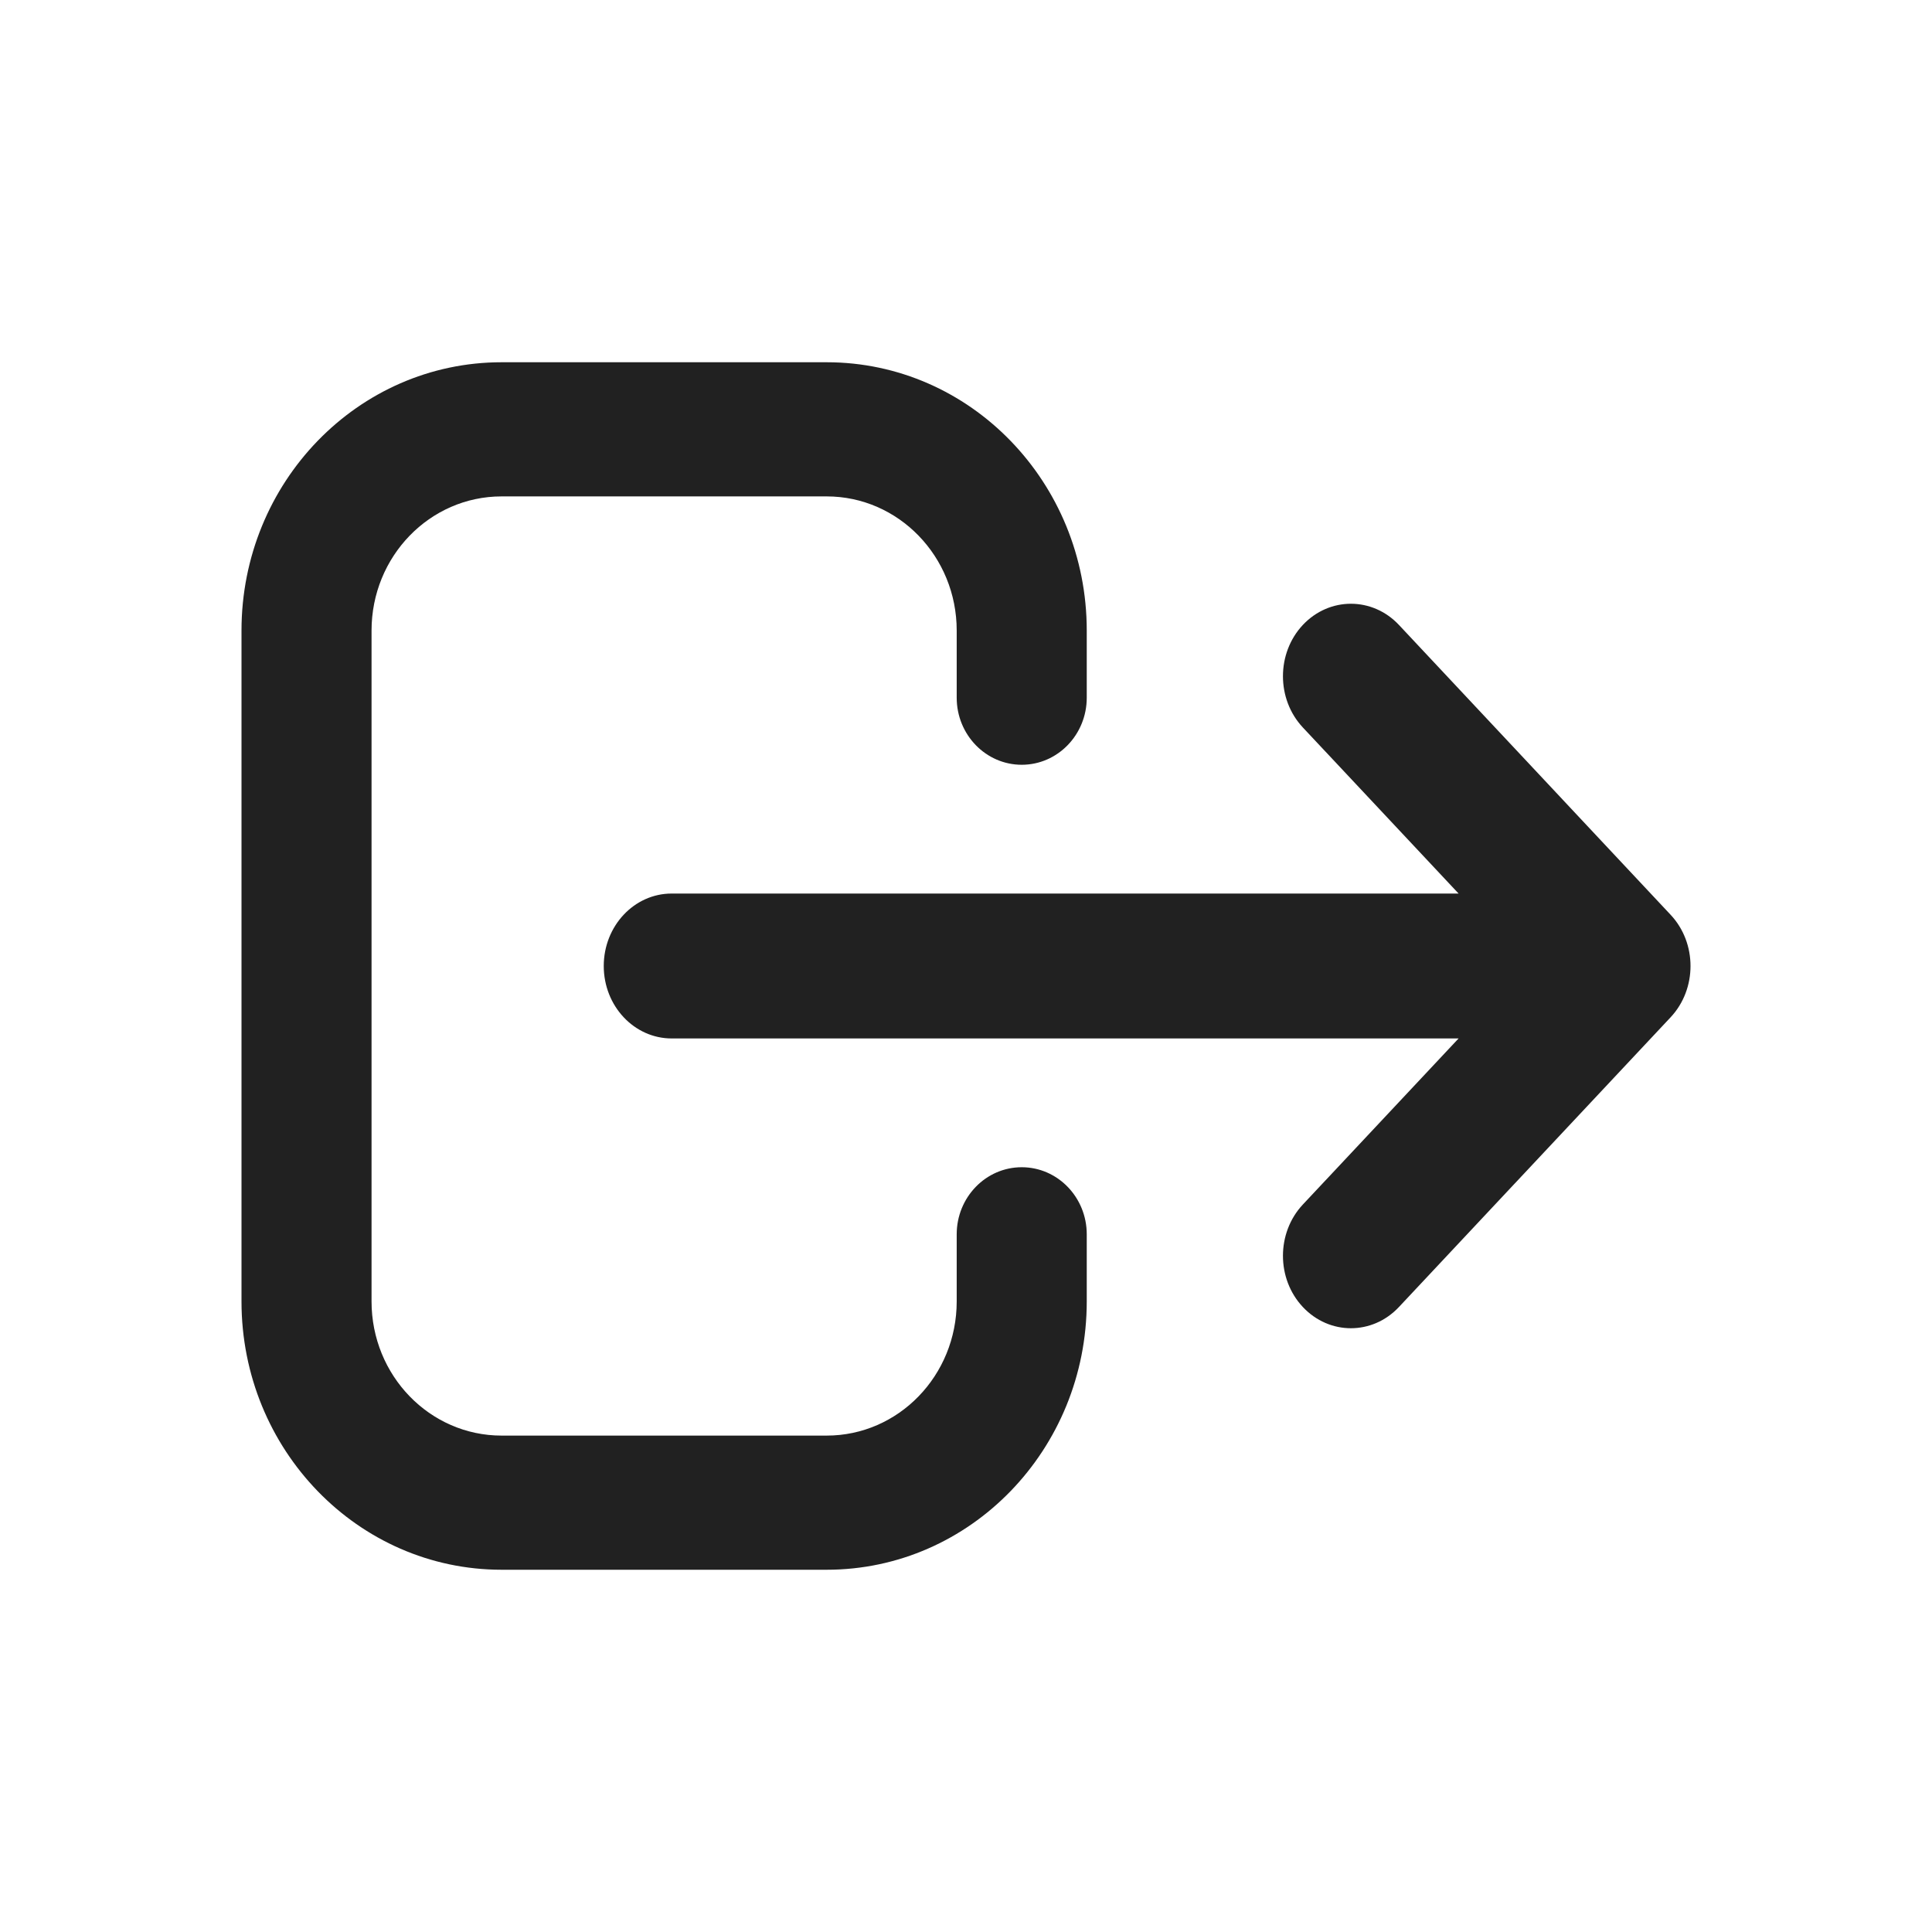
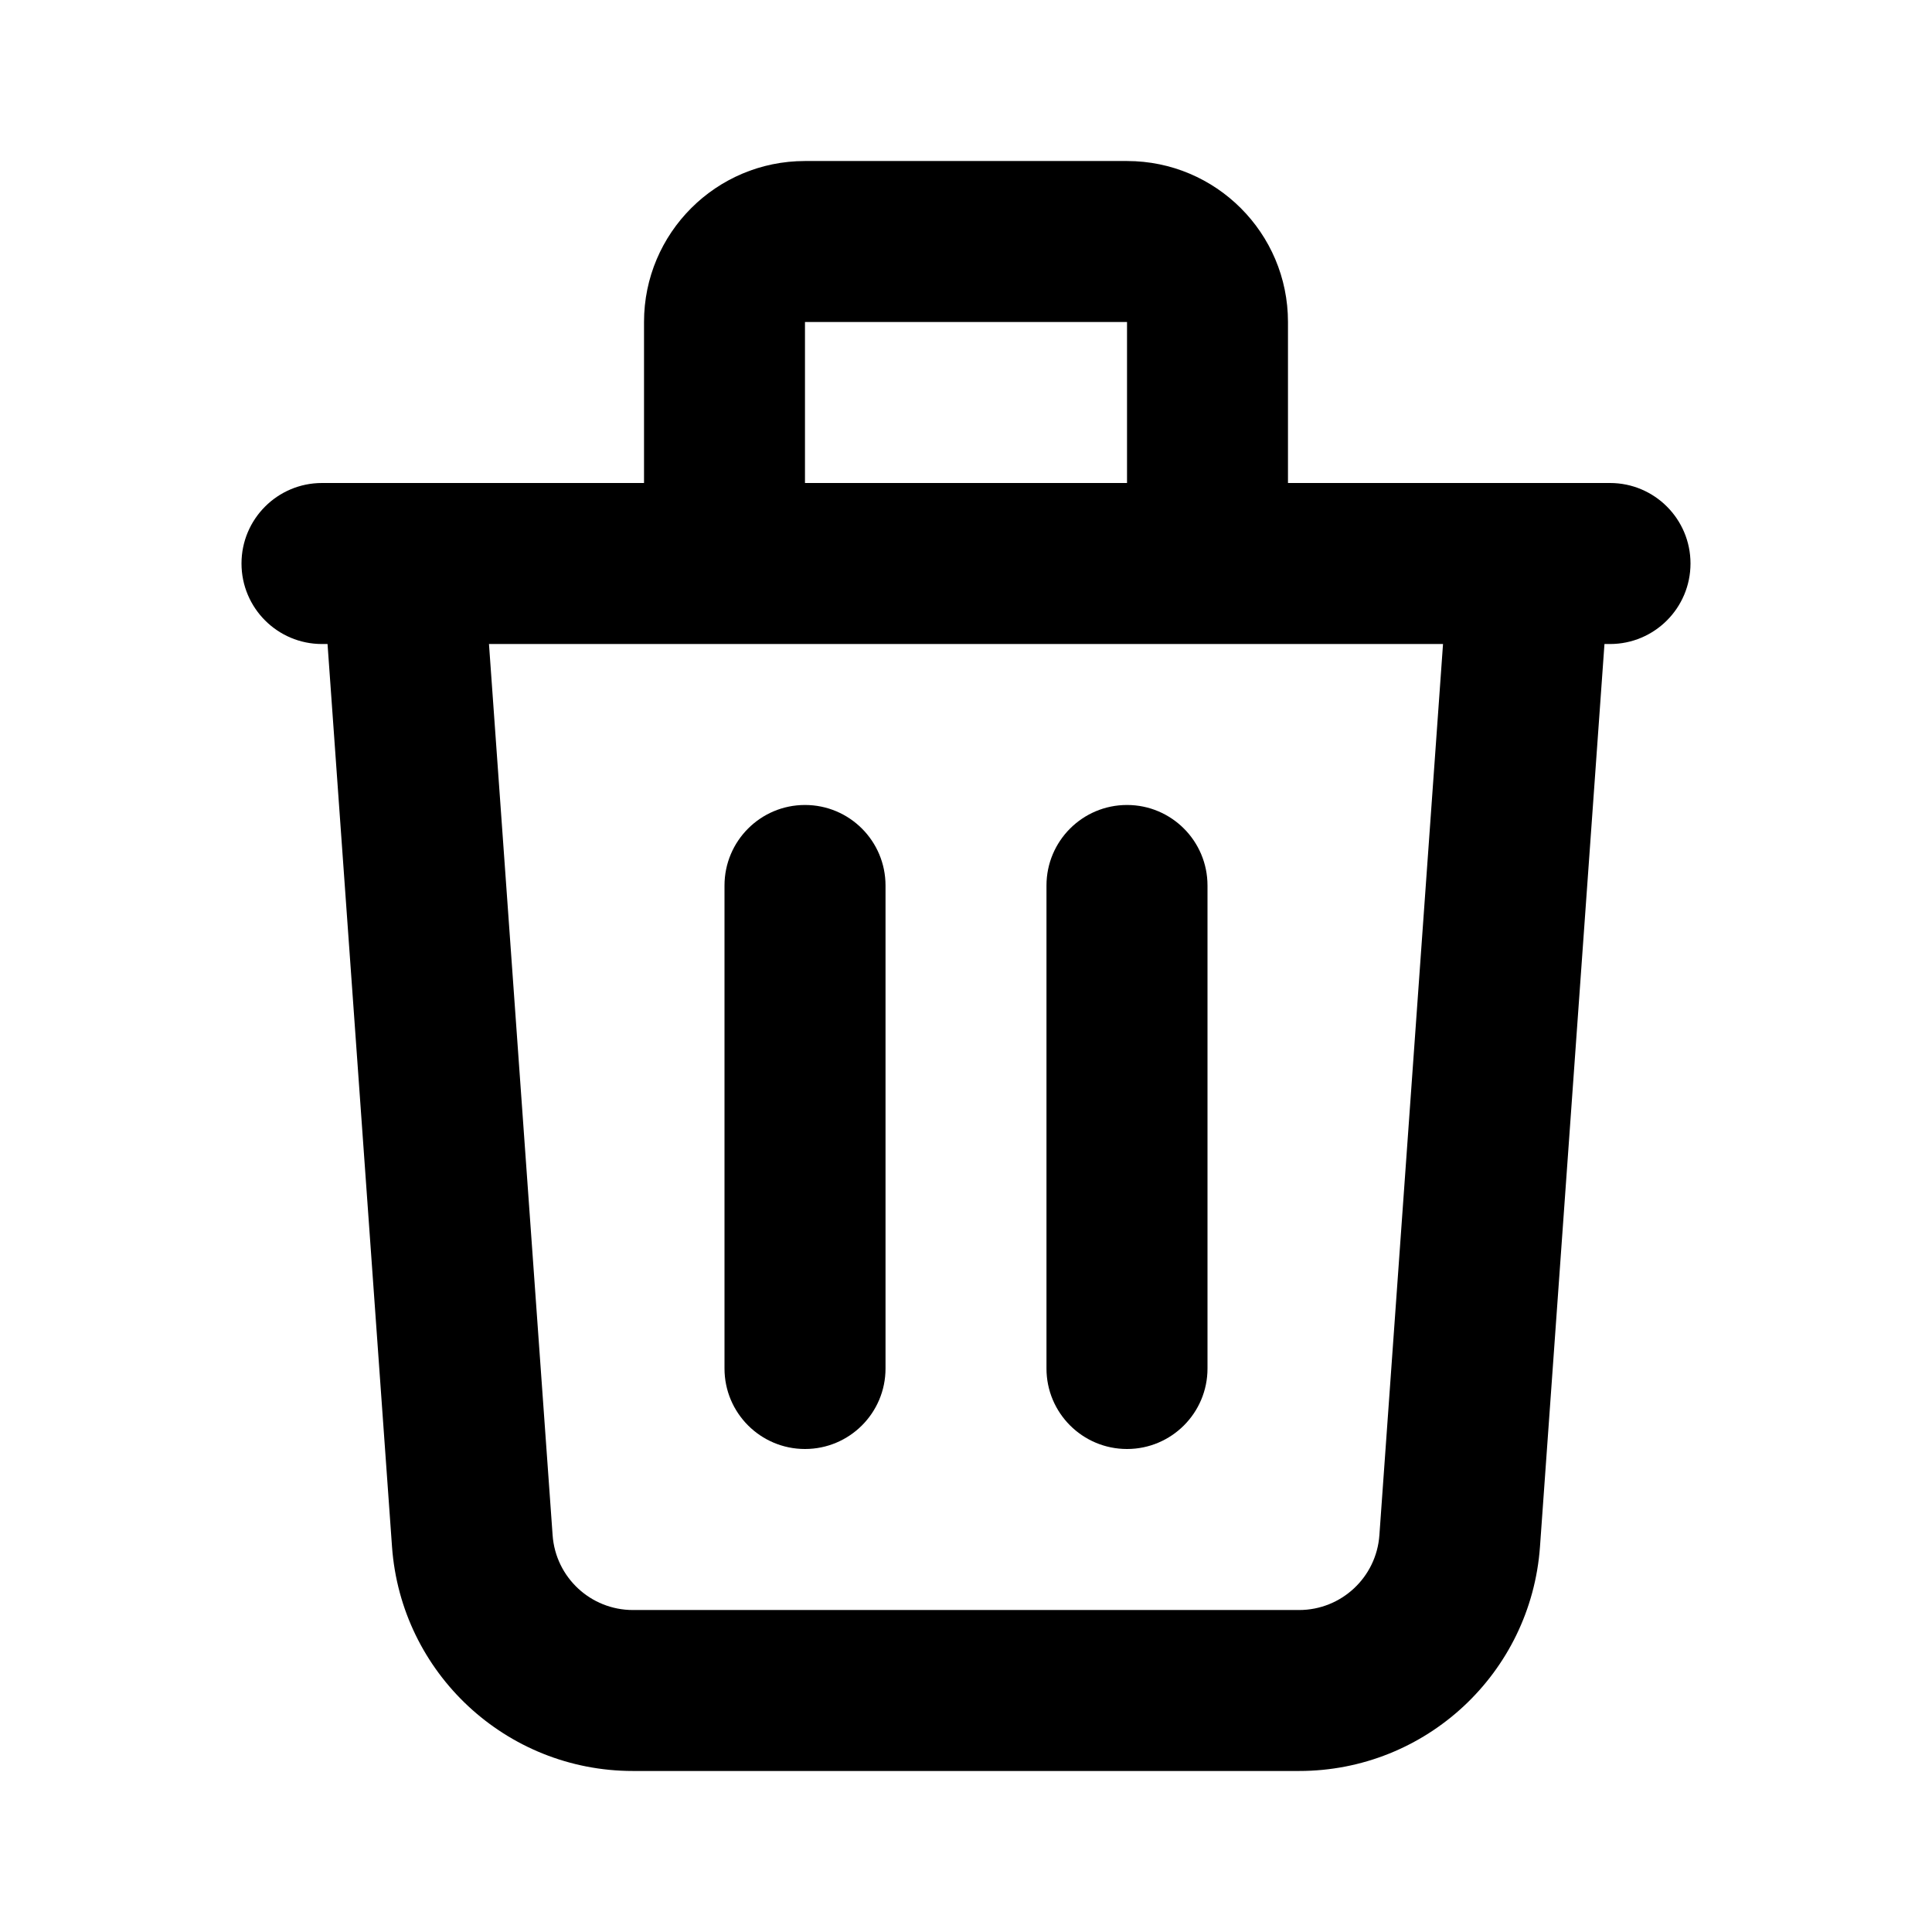
<svg xmlns="http://www.w3.org/2000/svg" width="32" height="32" viewBox="0 0 32 32" fill="none">
-   <path fill-rule="evenodd" clip-rule="evenodd" d="M8.308 8.222C7.118 8.222 6.154 9.217 6.154 10.444V21.556C6.154 22.783 7.118 23.778 8.308 23.778H13.692C14.882 23.778 15.846 22.783 15.846 21.556V20.444C15.846 19.831 16.328 19.333 16.923 19.333C17.518 19.333 18 19.831 18 20.444V21.556C18 24.01 16.071 26 13.692 26H8.308C5.929 26 4 24.01 4 21.556V10.444C4 7.99 5.929 6 8.308 6L13.692 6C16.071 6 18 7.99 18 10.444V11.556C18 12.169 17.518 12.667 16.923 12.667C16.328 12.667 15.846 12.169 15.846 11.556V10.444C15.846 9.217 14.882 8.222 13.692 8.222H8.308Z" fill="#212121" />
-   <path fill-rule="evenodd" clip-rule="evenodd" d="M21.579 10.351C21.14 10.82 21.14 11.58 21.579 12.049L24.159 14.8L11.125 14.8C10.504 14.8 10 15.337 10 16C10 16.663 10.504 17.2 11.125 17.2L24.159 17.2L21.579 19.951C21.14 20.42 21.14 21.18 21.579 21.648C22.019 22.117 22.731 22.117 23.171 21.648L27.671 16.849C28.11 16.38 28.11 15.62 27.671 15.152L23.171 10.351C22.731 9.883 22.019 9.883 21.579 10.351Z" fill="#212121" />
+   <path fill-rule="evenodd" clip-rule="evenodd" d="M10.667 5.333C10.667 3.861 11.861 2.667 13.333 2.667H18.667C20.139 2.667 21.333 3.861 21.333 5.333V8H25.32C25.328 8 25.336 8 25.344 8H26.667C27.403 8 28 8.597 28 9.333C28 10.07 27.403 10.667 26.667 10.667H26.575L25.507 25.618C25.357 27.712 23.616 29.333 21.517 29.333H10.483C8.384 29.333 6.643 27.712 6.493 25.618L5.425 10.667H5.333C4.597 10.667 4 10.07 4 9.333C4 8.597 4.597 8 5.333 8H6.656C6.664 8 6.672 8 6.68 8H10.667V5.333ZM8.099 10.667L9.153 25.428C9.203 26.126 9.783 26.667 10.483 26.667H21.517C22.216 26.667 22.797 26.126 22.847 25.428L23.901 10.667H8.099ZM18.667 8H13.333V5.333H18.667V8ZM13.333 13.333C14.07 13.333 14.667 13.93 14.667 14.667V22.667C14.667 23.403 14.07 24 13.333 24C12.597 24 12 23.403 12 22.667V14.667C12 13.93 12.597 13.333 13.333 13.333ZM18.667 13.333C19.403 13.333 20 13.93 20 14.667V22.667C20 23.403 19.403 24 18.667 24C17.93 24 17.333 23.403 17.333 22.667V14.667C17.333 13.93 17.93 13.333 18.667 13.333Z" fill="currentColor" />
</svg>
